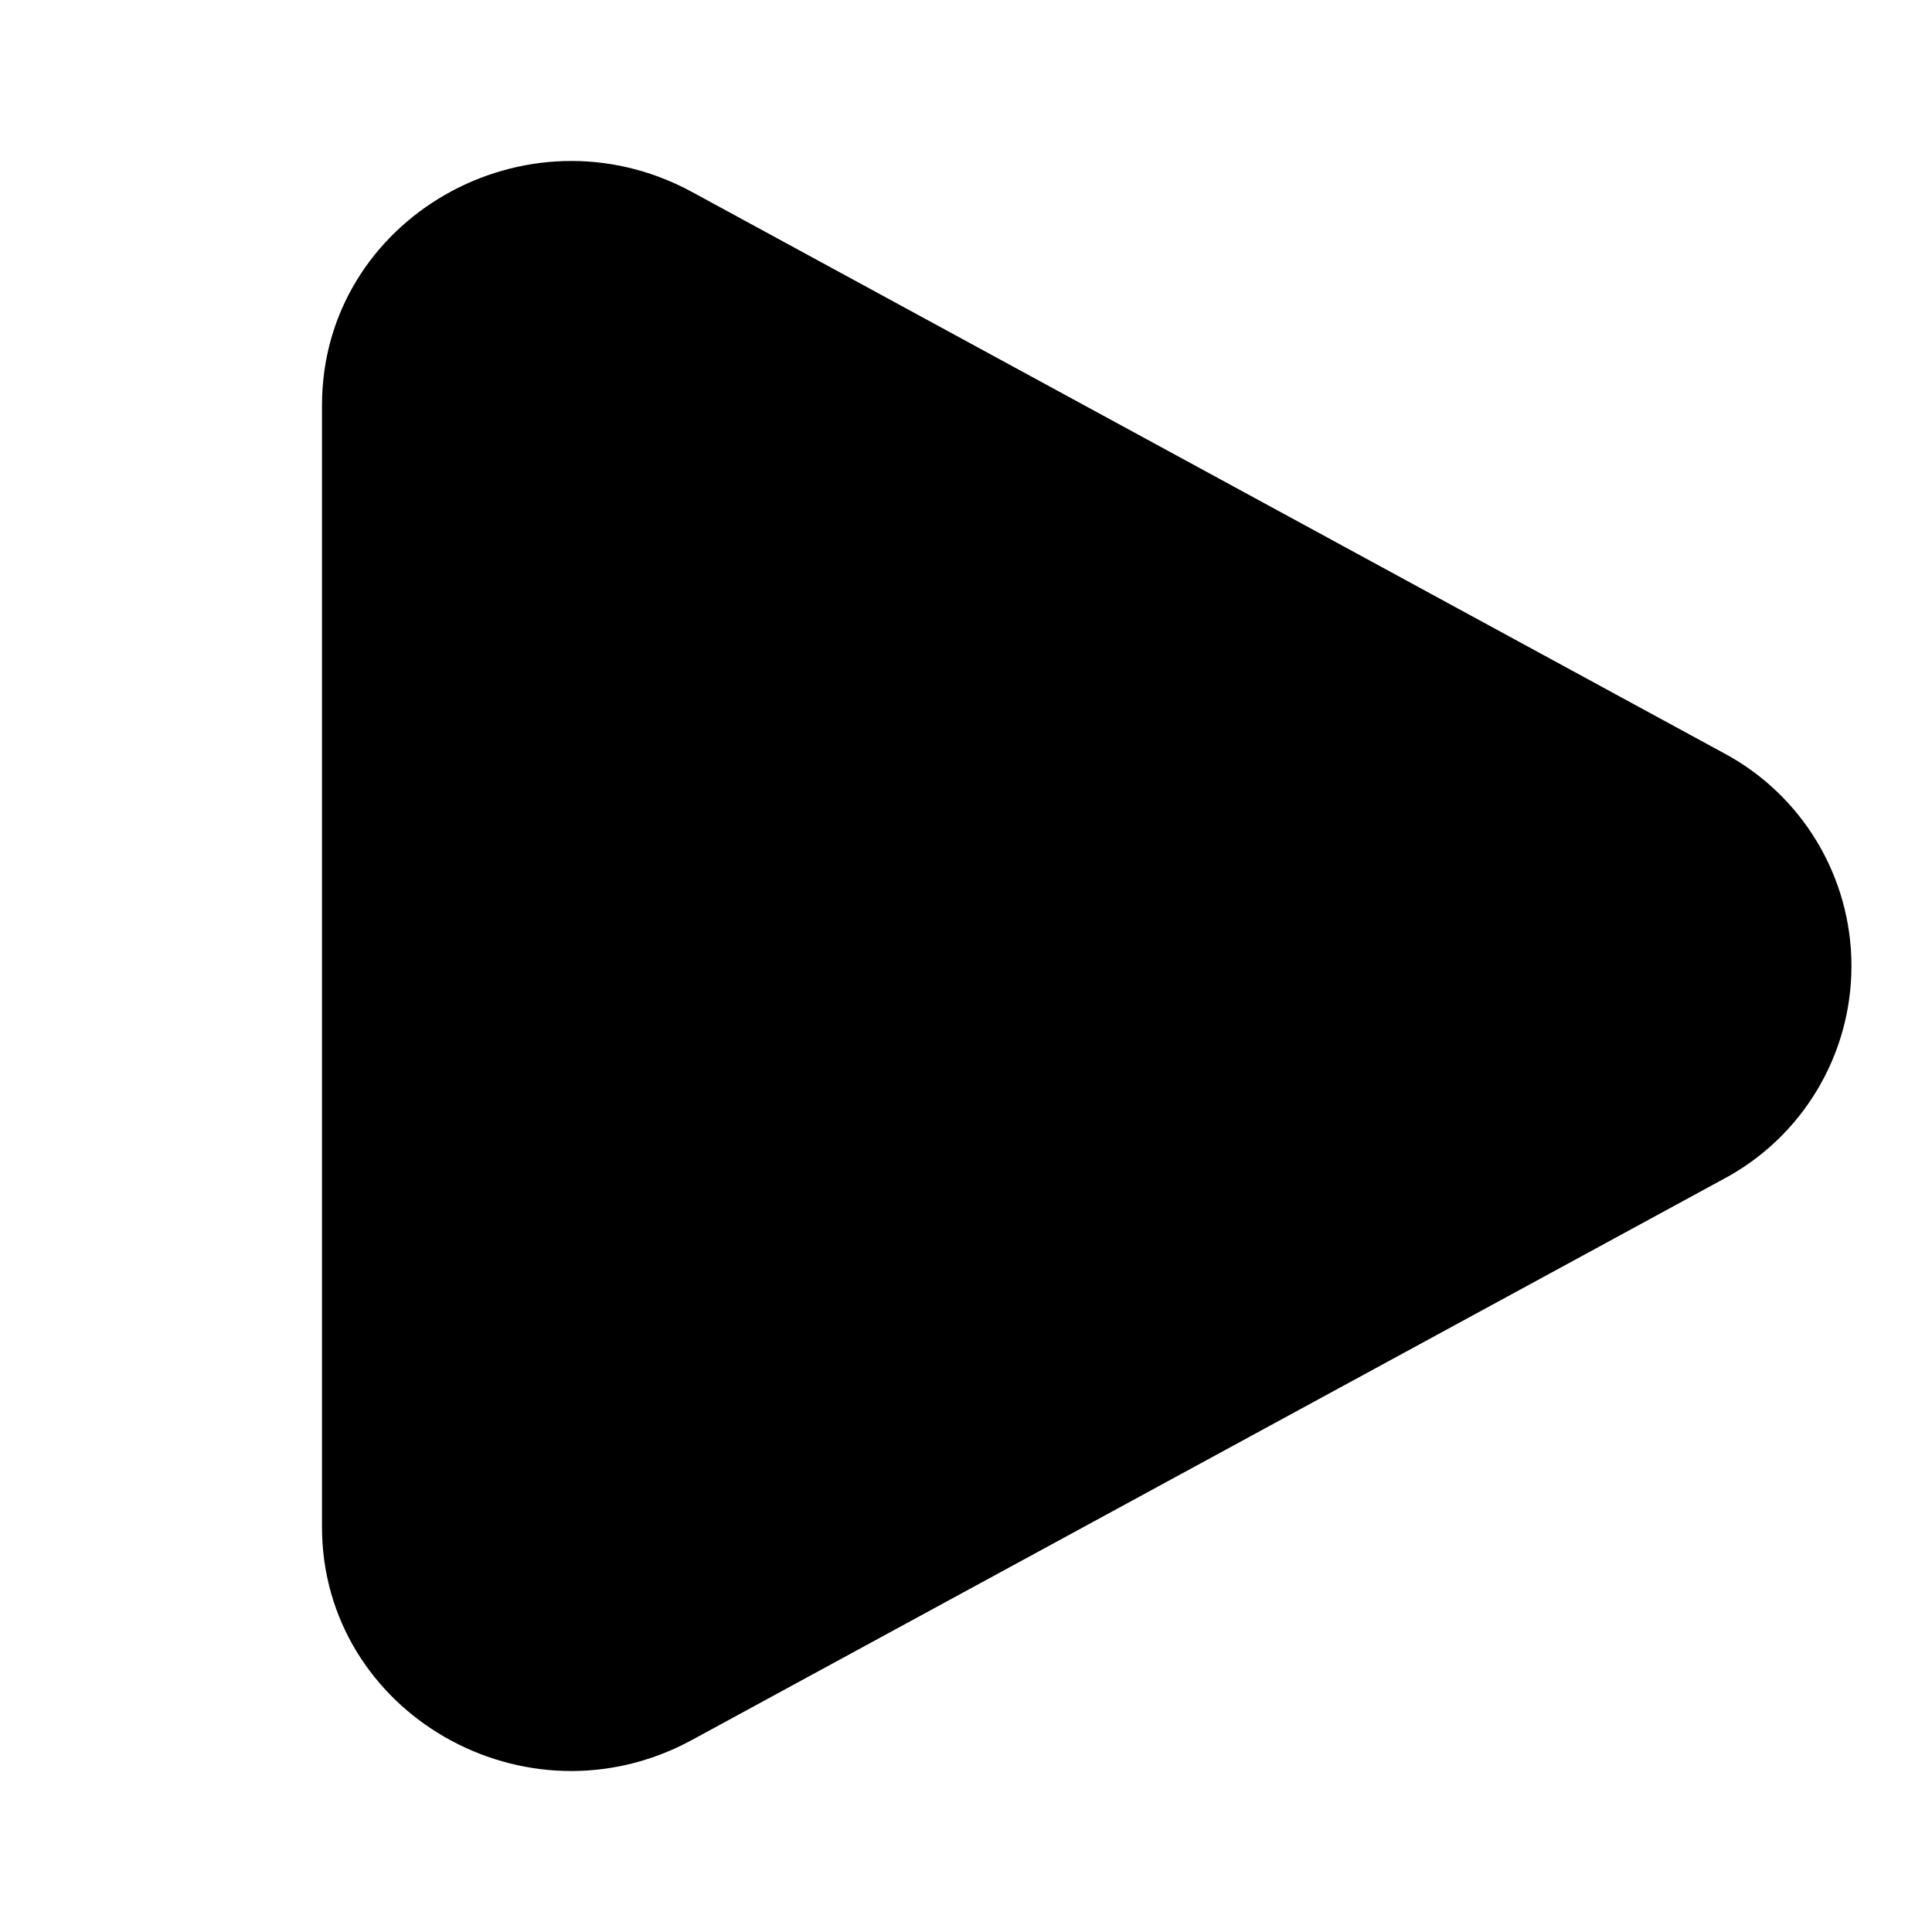
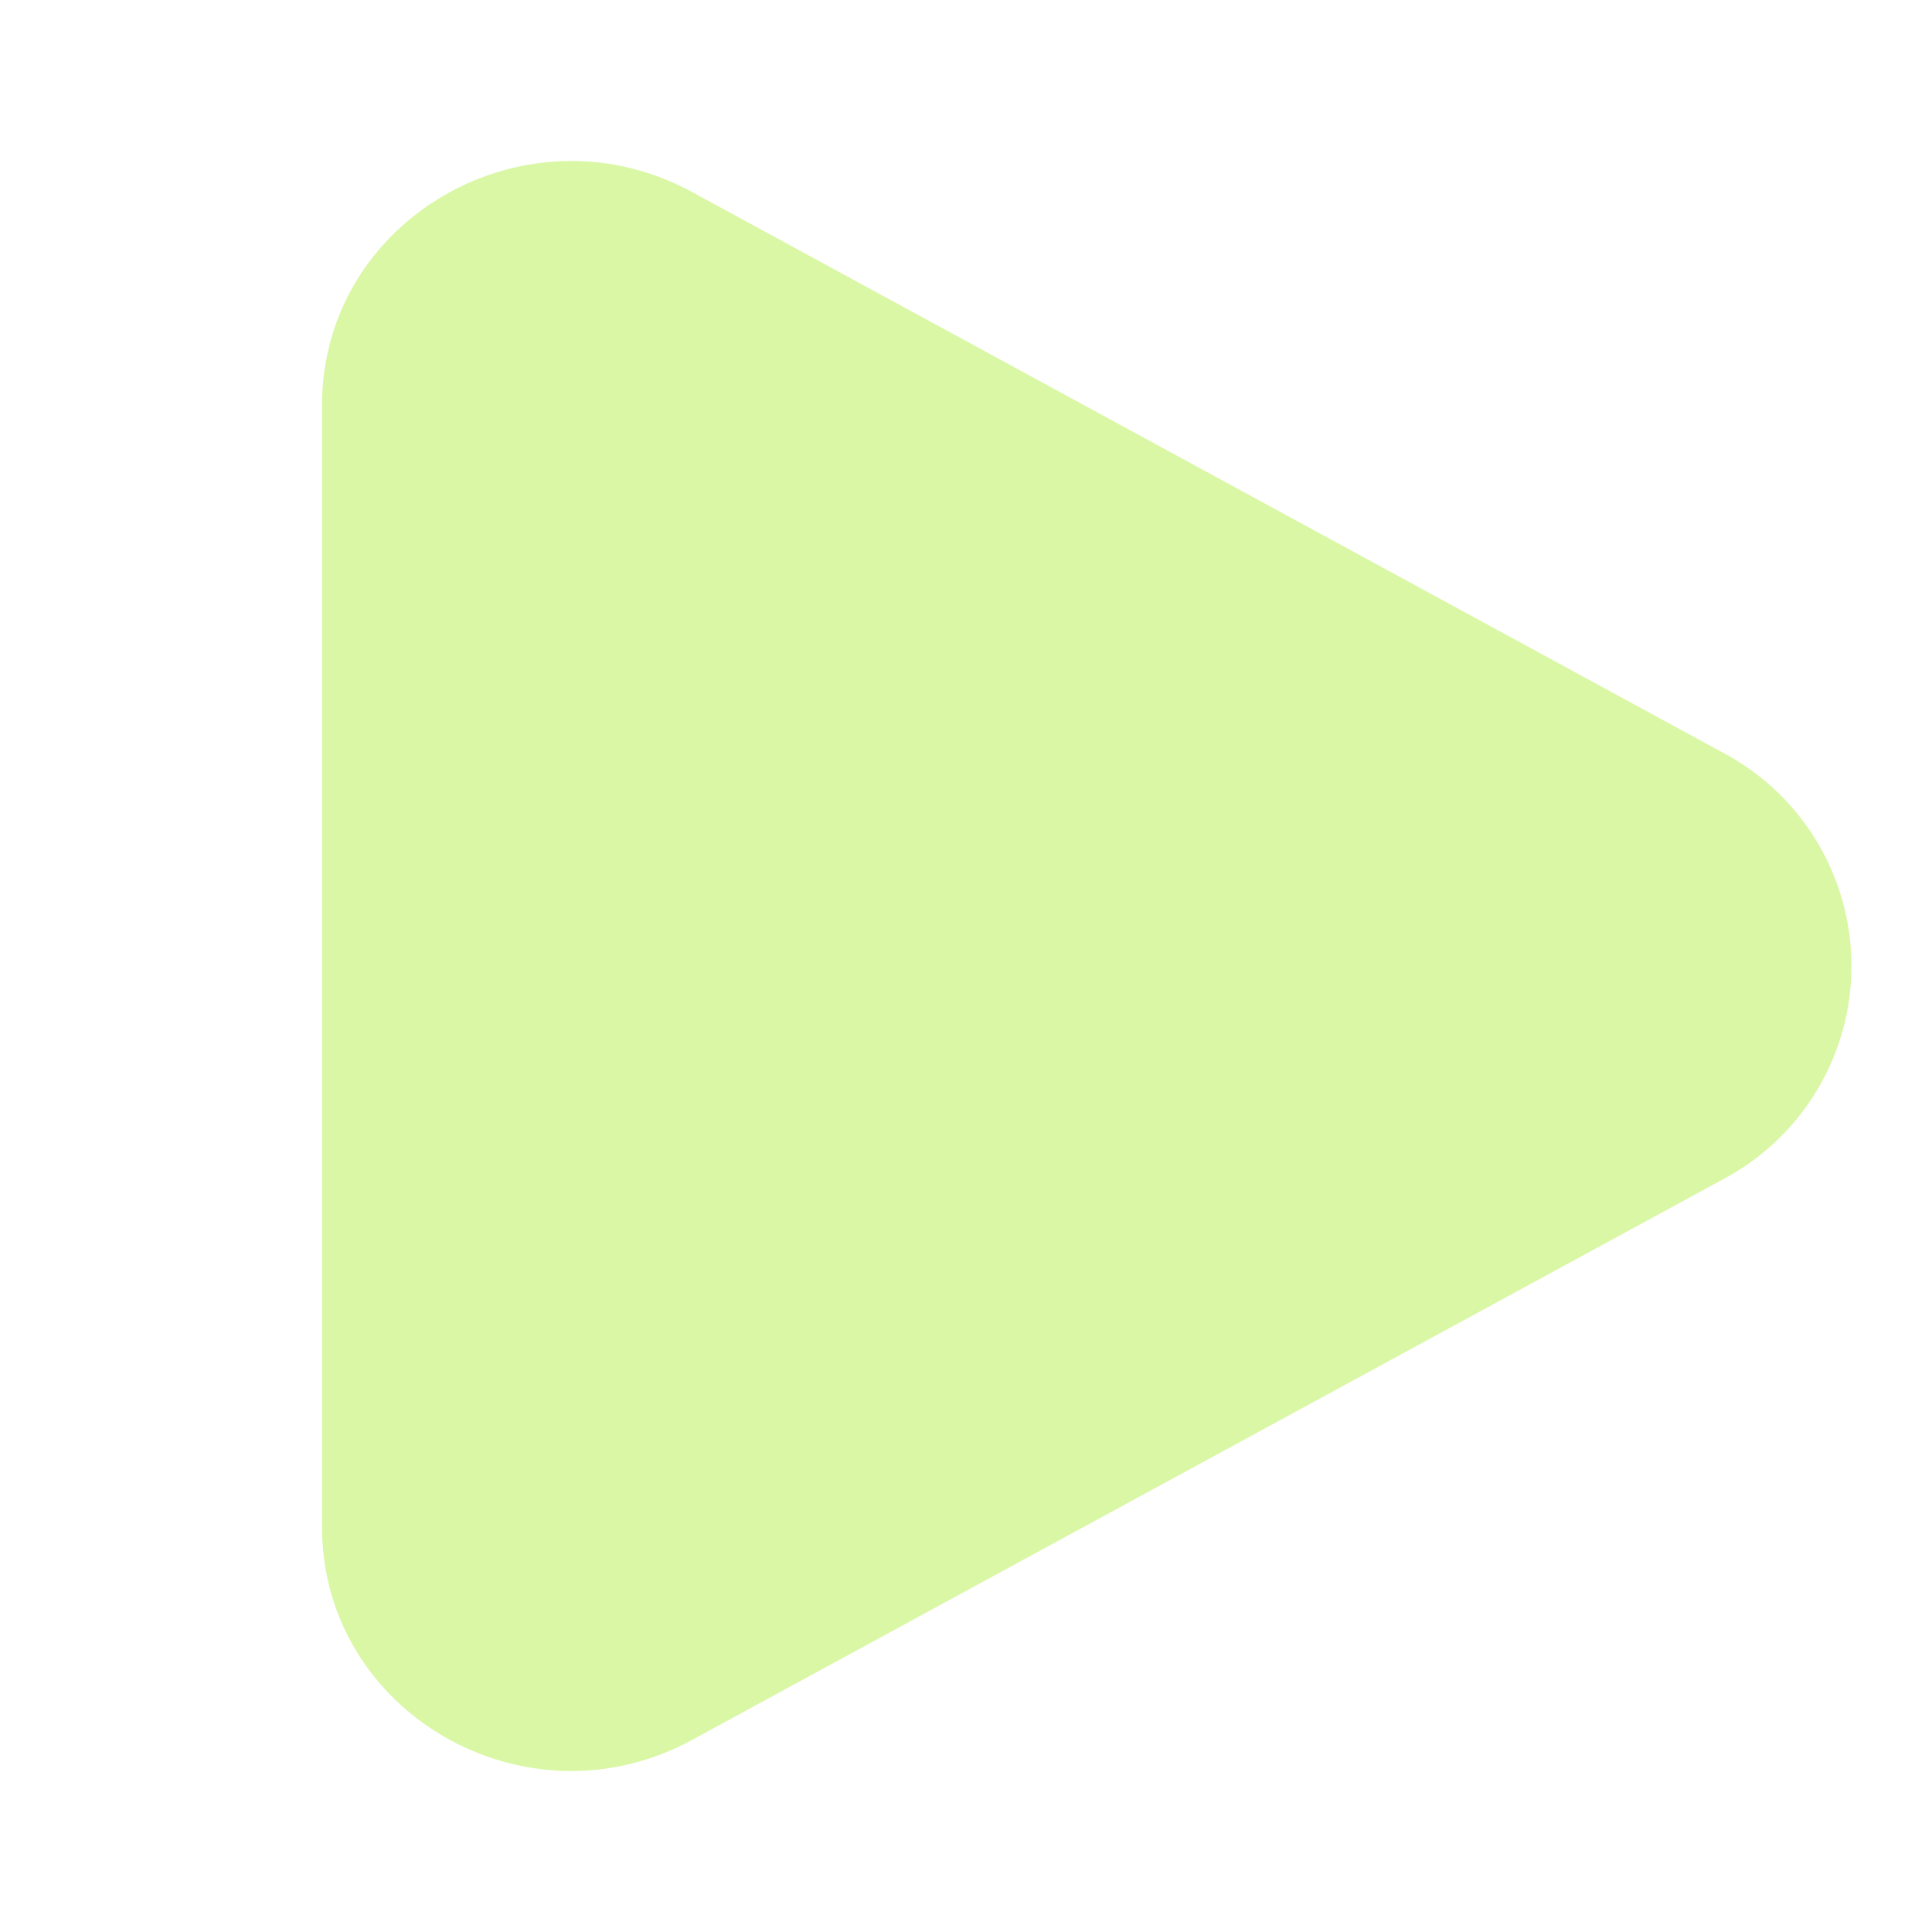
<svg xmlns="http://www.w3.org/2000/svg" width="1em" height="1em" viewBox="0 0 24 24">
-   <path fill="currentColor" d="M21.409 9.353a2.998 2.998 0 0 1 0 5.294L8.597 21.614C6.534 22.737 4 21.277 4 18.968V5.033c0-2.31 2.534-3.769 4.597-2.648z" />
+   <path fill="#DAF7A6" d="M21.409 9.353a2.998 2.998 0 0 1 0 5.294L8.597 21.614C6.534 22.737 4 21.277 4 18.968V5.033c0-2.31 2.534-3.769 4.597-2.648z" />
</svg>
